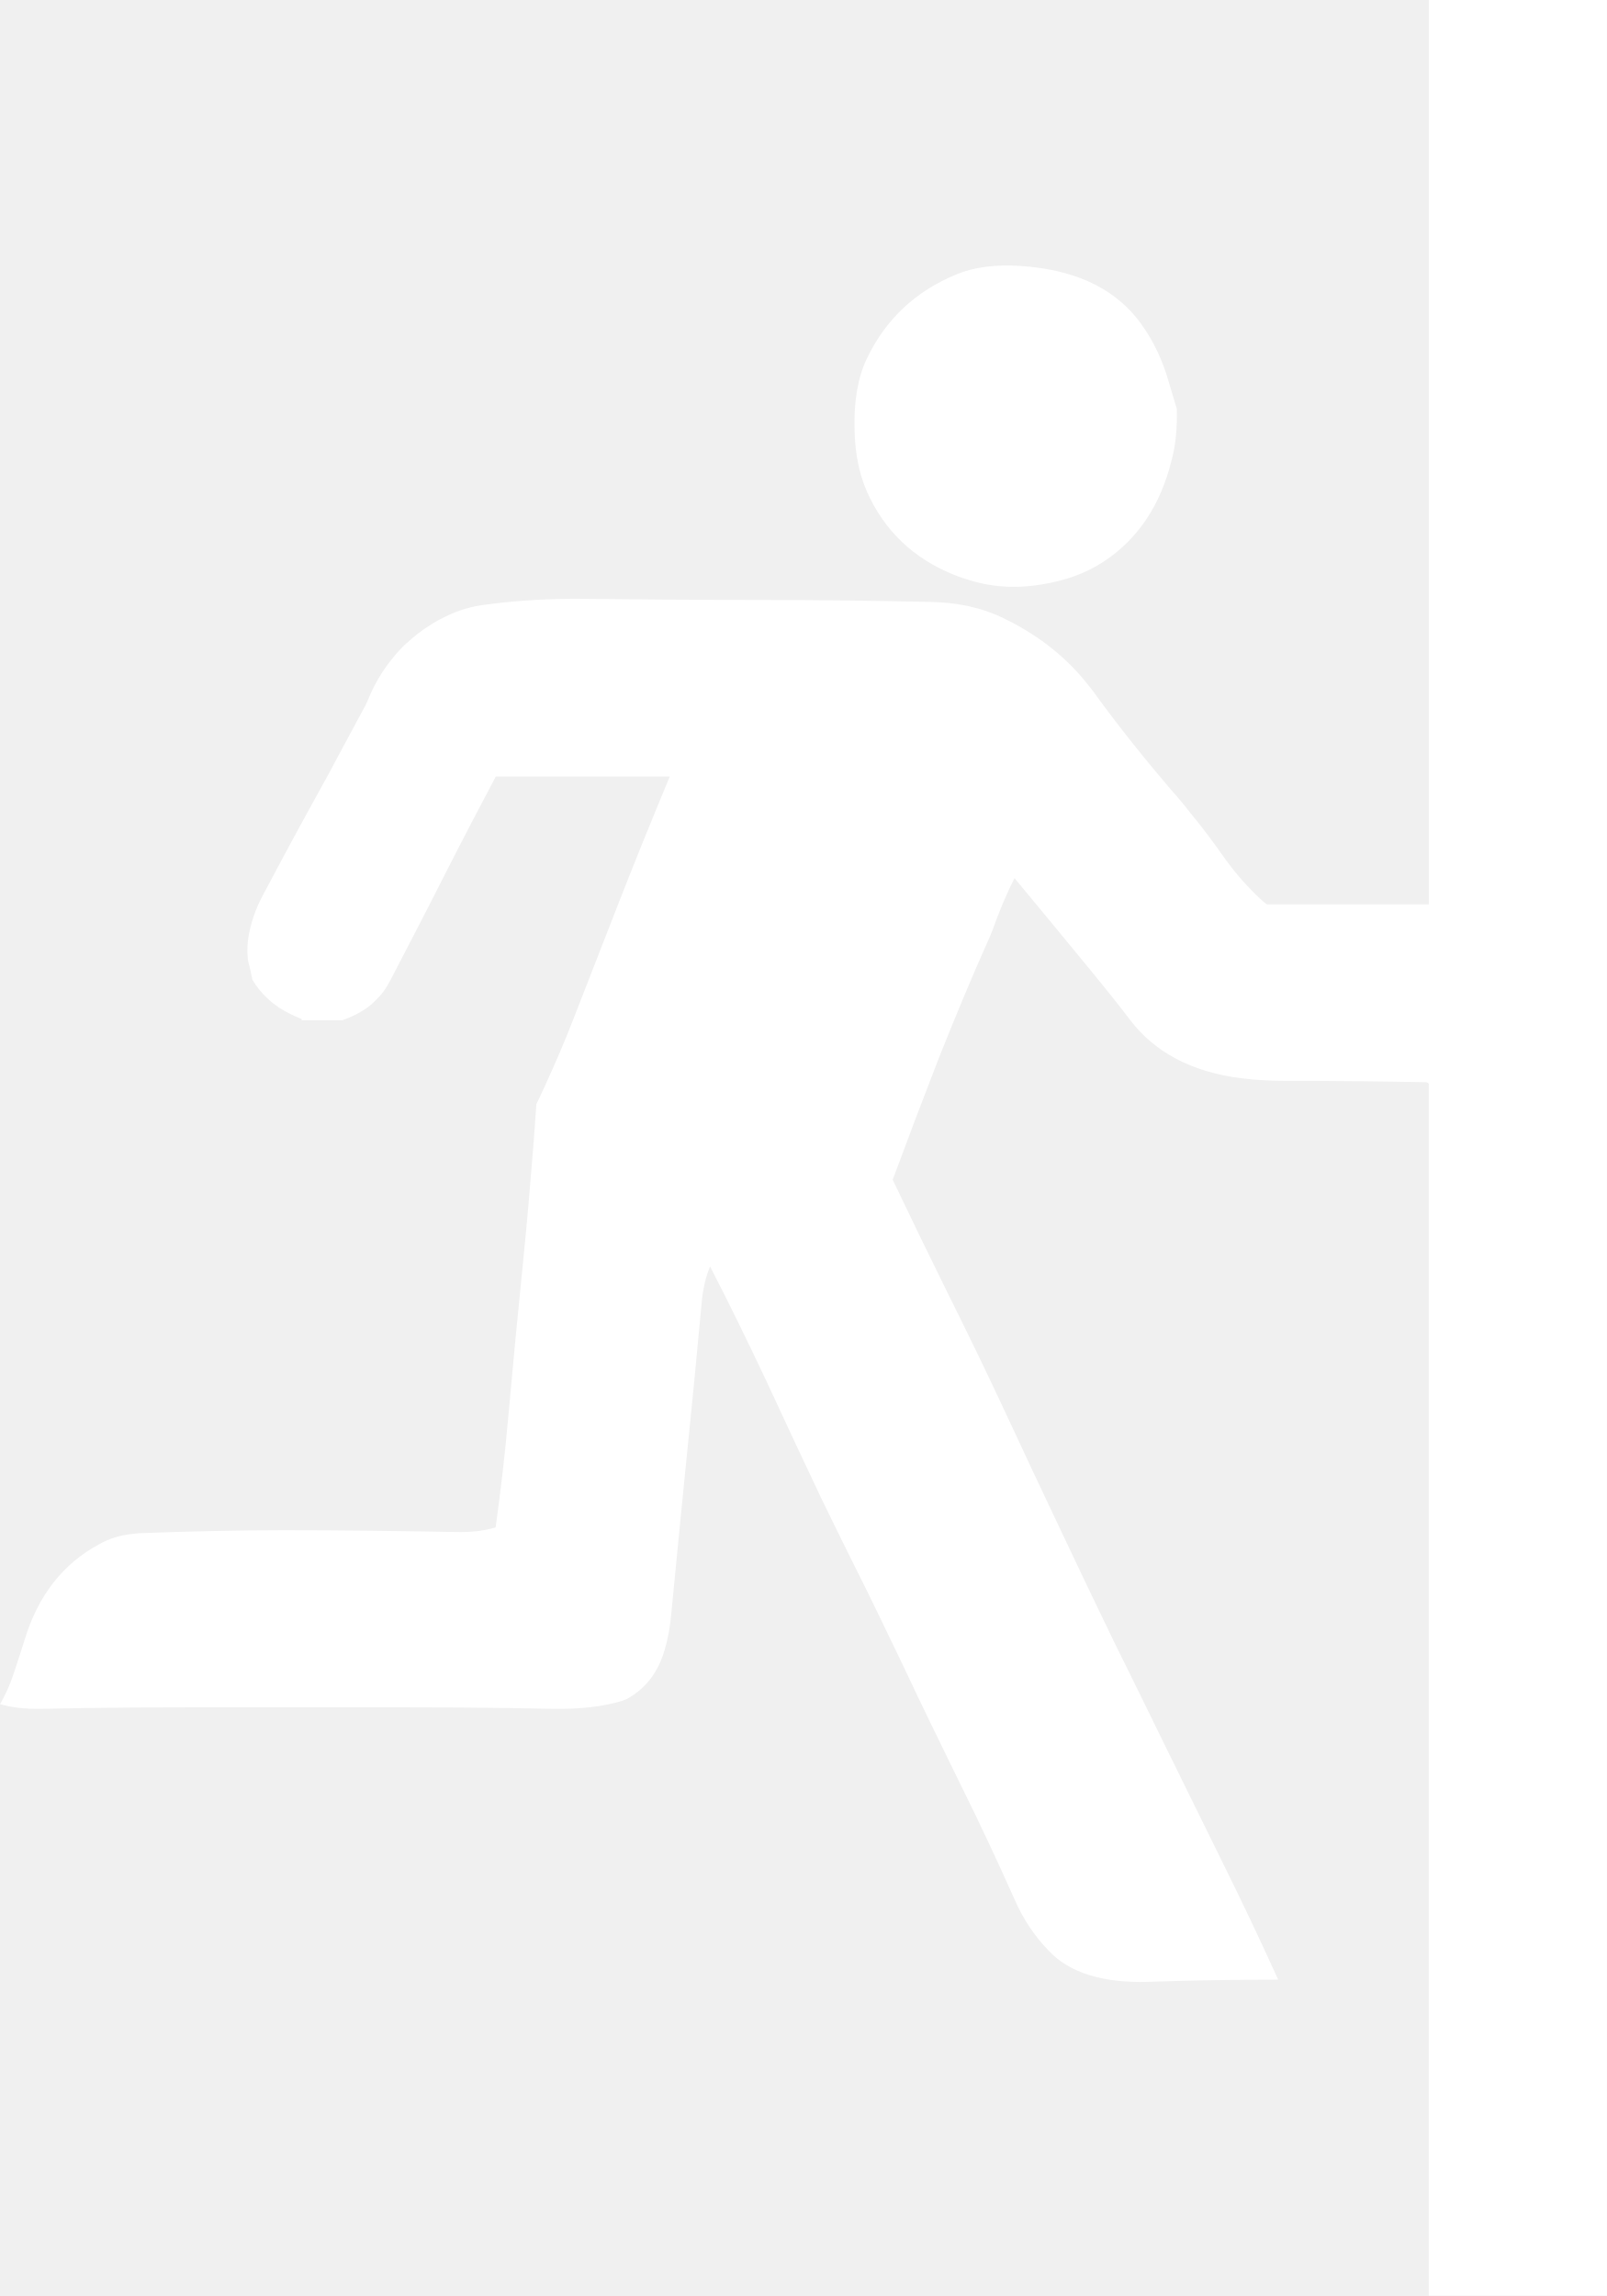
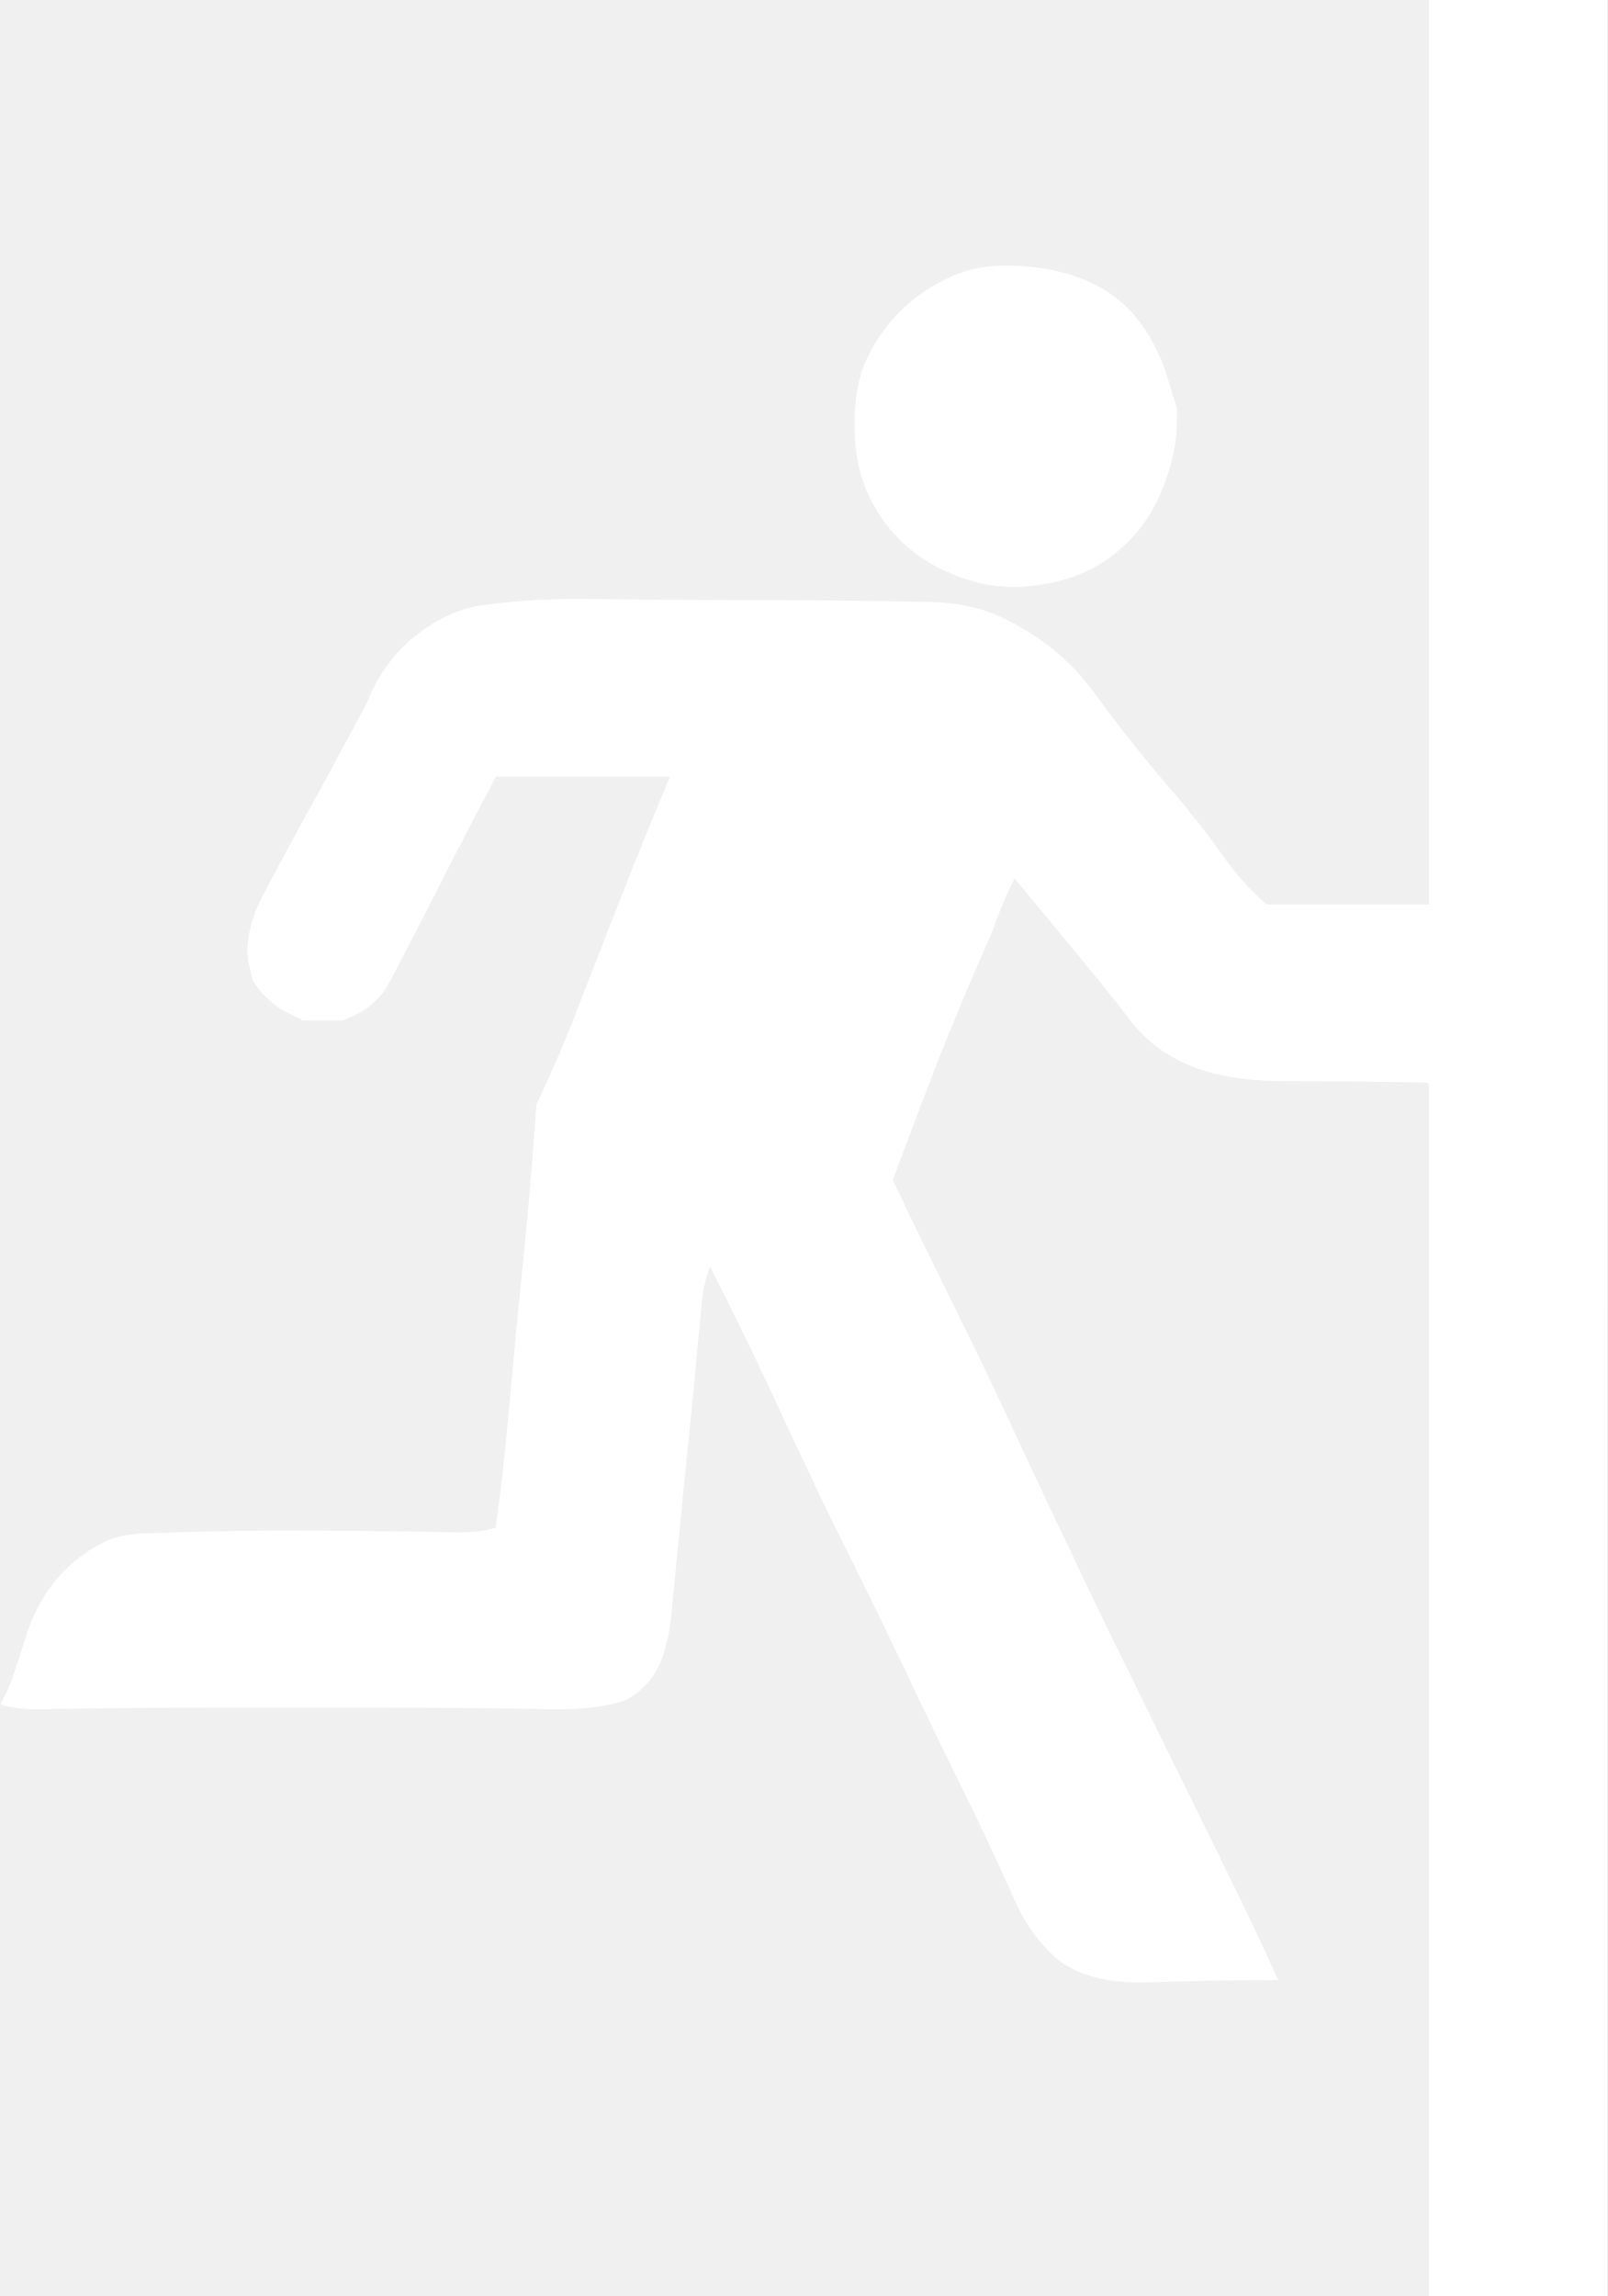
- <svg xmlns="http://www.w3.org/2000/svg" version="1.1" id="Layer_1" x="0px" y="0px" width="30px" height="42.858px" viewBox="290.997 374.562 30 42.858" enable-background="new 290.997 374.562 30 42.858" xml:space="preserve">
-   <path fill="#FFFFFF" d="M308.958,385.349c0.019,0.006,0.042,0.013,0.066,0.019c0.438,0.149,0.902,0.187,1.396,0.107  c0.457-0.069,0.856-0.214,1.186-0.433c0.637-0.421,1.056-1.052,1.263-1.888c0.078-0.289,0.107-0.61,0.097-0.962  c-0.063-0.21-0.128-0.422-0.191-0.637c-0.13-0.402-0.317-0.751-0.552-1.05c-0.477-0.591-1.201-0.915-2.18-0.979  c-0.468-0.03-0.867,0.022-1.194,0.159c-0.757,0.312-1.313,0.832-1.665,1.562c-0.171,0.355-0.247,0.797-0.234,1.321  c0.007,0.505,0.107,0.936,0.291,1.298C307.594,384.573,308.165,385.069,308.958,385.349z" />
-   <path fill="#FFFFFF" d="M320.997,374.562h-3.325c0,0,0,16.612,0,16.881c-0.993,0-1.98,0-2.973,0c-0.016,0-0.038,0-0.053,0  c-0.039-0.03-0.077-0.06-0.109-0.092c-0.246-0.229-0.469-0.479-0.67-0.759c-0.209-0.296-0.418-0.581-0.648-0.856  c-0.117-0.153-0.241-0.3-0.372-0.446c-0.489-0.572-0.962-1.163-1.414-1.784c0,0,0-0.002,0-0.003  c-0.055-0.074-0.114-0.146-0.174-0.221c-0.415-0.507-0.944-0.908-1.585-1.207c-0.044-0.023-0.09-0.04-0.144-0.061  c-0.091-0.036-0.19-0.071-0.296-0.099c-0.055-0.013-0.109-0.024-0.162-0.04c-0.106-0.021-0.219-0.04-0.336-0.054  c-0.117-0.013-0.24-0.019-0.369-0.023c-1.066-0.024-2.128-0.037-3.193-0.037c-1.062,0-2.128-0.007-3.193-0.02  c-0.69-0.011-1.337,0.028-1.939,0.11c0,0,0,0-0.002,0c-0.222,0.03-0.424,0.086-0.607,0.165c-0.047,0.021-0.093,0.043-0.137,0.063  c-0.088,0.045-0.176,0.091-0.258,0.145c-0.167,0.102-0.314,0.219-0.454,0.348c0,0-0.002-0.001-0.003,0  c-0.103,0.095-0.196,0.2-0.284,0.314c-0.06,0.072-0.115,0.15-0.169,0.234c-0.104,0.16-0.195,0.337-0.27,0.527  c-0.011,0.023-0.02,0.043-0.03,0.066c-0.192,0.355-0.379,0.706-0.564,1.047c-0.083,0.16-0.166,0.317-0.252,0.467  c-0.381,0.687-0.756,1.381-1.128,2.085c-0.053,0.103-0.102,0.212-0.141,0.324c-0.039,0.112-0.074,0.233-0.098,0.36  c-0.03,0.152-0.039,0.312-0.021,0.47c0.003,0.021,0.006,0.044,0.012,0.063c0.029,0.107,0.053,0.213,0.072,0.318  c0.074,0.13,0.165,0.24,0.27,0.339c0.069,0.069,0.147,0.128,0.228,0.185c0.125,0.079,0.262,0.148,0.411,0.207  c0.003,0,0.008,0.002,0.01,0.008c0.001,0.007,0.003,0.009,0.003,0.021c0.236,0,0.466,0,0.703,0c0.016,0,0.033,0,0.053,0  c0.051-0.018,0.099-0.036,0.148-0.059c0.094-0.039,0.183-0.087,0.267-0.141c0.04-0.025,0.078-0.055,0.117-0.087  c0.036-0.031,0.073-0.065,0.105-0.099c0.07-0.068,0.133-0.143,0.186-0.229c0.026-0.041,0.048-0.086,0.076-0.132  c0.358-0.69,0.72-1.385,1.073-2.085c0.296-0.582,0.597-1.154,0.895-1.718c1.065,0,2.132,0,3.192,0c0.021,0,0.039,0,0.056,0  c-0.313,0.751-0.621,1.509-0.922,2.276c-0.299,0.764-0.594,1.523-0.889,2.28c-0.157,0.404-0.327,0.798-0.502,1.179  c0,0.001,0,0.002,0,0.003c-0.058,0.128-0.119,0.254-0.178,0.378c-0.018,0.271-0.037,0.541-0.059,0.812l0,0  c-0.057,0.719-0.117,1.422-0.187,2.113c-0.099,0.979-0.193,1.954-0.279,2.92c-0.062,0.704-0.142,1.392-0.236,2.055  c-0.207,0.063-0.457,0.094-0.756,0.086c-1.062-0.02-2.13-0.033-3.192-0.033c-0.886,0-1.767,0.021-2.648,0.053  c-0.041,0-0.097,0.003-0.167,0.014c-0.24,0.023-0.448,0.087-0.631,0.191c-0.683,0.363-1.15,0.966-1.399,1.789  c-0.067,0.209-0.13,0.415-0.2,0.617c-0.073,0.225-0.159,0.412-0.258,0.582c0.209,0.062,0.461,0.092,0.756,0.088  c1.066-0.023,2.131-0.029,3.192-0.029c1.066,0,2.131,0,3.193,0c1.065,0,2.13,0.006,3.192,0.029c0.5,0.007,0.936-0.042,1.294-0.154  c0.024-0.011,0.043-0.021,0.067-0.026c0.354-0.193,0.593-0.497,0.716-0.93c0.06-0.203,0.103-0.438,0.125-0.706  c0.09-0.945,0.186-1.904,0.282-2.871c0.1-0.967,0.192-1.925,0.279-2.871c0.023-0.274,0.078-0.507,0.159-0.7  c0.361,0.7,0.713,1.422,1.059,2.155c0.331,0.716,0.667,1.434,1.005,2.148c0.184,0.378,0.363,0.744,0.543,1.107  c0.344,0.68,0.675,1.37,1.007,2.062c0.341,0.727,0.692,1.444,1.044,2.162c0.352,0.705,0.692,1.434,1.021,2.168  c0.162,0.377,0.382,0.703,0.648,0.976c0.382,0.404,0.997,0.6,1.847,0.576c0.811-0.028,1.619-0.041,2.432-0.041  c-0.33-0.729-0.674-1.452-1.026-2.163c-0.352-0.714-0.704-1.428-1.059-2.151c-0.322-0.656-0.647-1.327-0.983-2.001  c-0.342-0.703-0.686-1.427-1.033-2.161c-0.337-0.71-0.674-1.426-1.008-2.146c-0.341-0.732-0.691-1.451-1.043-2.158  c-0.352-0.713-0.703-1.434-1.045-2.152c0.078-0.201,0.149-0.399,0.225-0.599l0,0c0.212-0.574,0.433-1.138,0.646-1.695  c0.31-0.776,0.624-1.533,0.953-2.264c0.012-0.03,0.022-0.061,0.037-0.092c0.121-0.342,0.257-0.671,0.414-0.979  c0.48,0.581,0.965,1.162,1.444,1.749c0.243,0.295,0.484,0.595,0.716,0.901c0.461,0.603,1.15,0.967,2.062,1.084  c0.27,0.034,0.537,0.049,0.81,0.049c0.861,0,1.786,0.01,2.647,0.026c0.024,0,0.038,0.012,0.055,0.028c0,0.005,0,0.092,0,0.098  c0,0.197,0,22.525,0,22.525h3.325" />
+ <svg xmlns="http://www.w3.org/2000/svg" version="1.1" id="Layer_1" x="0px" y="0px" width="21.001px" height="30px" viewBox="295.497 380.988 21.001 30" enable-background="new 295.497 380.988 21.001 30" xml:space="preserve">
+   <path fill="#FFFFFF" d="M308.07,388.54c0.013,0.004,0.029,0.009,0.046,0.014c0.307,0.104,0.632,0.13,0.978,0.074  c0.319-0.048,0.6-0.149,0.83-0.303c0.446-0.295,0.739-0.736,0.885-1.322c0.055-0.202,0.074-0.427,0.067-0.674  c-0.044-0.146-0.09-0.295-0.134-0.445c-0.091-0.282-0.222-0.526-0.387-0.735c-0.334-0.413-0.84-0.641-1.525-0.686  c-0.328-0.021-0.607,0.016-0.837,0.111c-0.529,0.219-0.919,0.583-1.165,1.094c-0.12,0.248-0.173,0.558-0.164,0.925  c0.005,0.354,0.075,0.655,0.204,0.909C307.115,387.997,307.515,388.344,308.07,388.54z" />
+   <path fill="#FFFFFF" d="M316.498,380.988h-2.327c0,0,0,11.63,0,11.818c-0.695,0-1.387,0-2.081,0c-0.012,0-0.027,0-0.037,0  c-0.027-0.021-0.055-0.042-0.077-0.064c-0.172-0.16-0.328-0.335-0.469-0.531c-0.146-0.207-0.293-0.406-0.454-0.6  c-0.082-0.106-0.169-0.21-0.261-0.312c-0.342-0.4-0.673-0.814-0.989-1.249c0,0,0-0.001,0-0.002  c-0.038-0.052-0.079-0.103-0.122-0.154c-0.29-0.355-0.661-0.636-1.109-0.846c-0.031-0.016-0.062-0.027-0.101-0.043  c-0.064-0.025-0.133-0.05-0.207-0.068c-0.039-0.01-0.077-0.018-0.113-0.028c-0.075-0.016-0.154-0.028-0.235-0.038  c-0.082-0.009-0.168-0.014-0.259-0.016c-0.746-0.018-1.489-0.026-2.235-0.026c-0.744,0-1.489-0.005-2.235-0.014  c-0.483-0.008-0.936,0.02-1.357,0.076c0,0,0,0-0.001,0c-0.155,0.021-0.297,0.061-0.425,0.116c-0.033,0.015-0.065,0.029-0.097,0.044  c-0.062,0.031-0.123,0.063-0.181,0.102c-0.116,0.071-0.219,0.153-0.317,0.243c0,0-0.002-0.001-0.002,0  c-0.072,0.067-0.138,0.141-0.199,0.22c-0.042,0.051-0.081,0.105-0.118,0.164c-0.073,0.112-0.136,0.236-0.189,0.369  c-0.007,0.017-0.014,0.03-0.021,0.046c-0.134,0.249-0.266,0.495-0.396,0.733c-0.057,0.112-0.116,0.222-0.176,0.327  c-0.267,0.48-0.529,0.966-0.79,1.459c-0.037,0.072-0.071,0.148-0.099,0.228c-0.027,0.078-0.052,0.163-0.068,0.252  c-0.021,0.105-0.027,0.218-0.015,0.329c0.002,0.014,0.004,0.03,0.009,0.043c0.02,0.075,0.037,0.15,0.05,0.224  c0.052,0.091,0.115,0.168,0.189,0.237c0.048,0.048,0.103,0.089,0.159,0.13c0.088,0.055,0.184,0.103,0.288,0.145  c0.002,0,0.006,0.001,0.007,0.006s0.002,0.006,0.002,0.014c0.165,0,0.326,0,0.492,0c0.012,0,0.023,0,0.038,0  c0.035-0.012,0.068-0.025,0.103-0.041c0.066-0.027,0.128-0.061,0.187-0.098c0.028-0.019,0.055-0.039,0.082-0.062  c0.025-0.021,0.052-0.046,0.074-0.069c0.049-0.048,0.093-0.1,0.13-0.16c0.018-0.028,0.033-0.061,0.054-0.093  c0.25-0.482,0.504-0.97,0.75-1.46c0.208-0.407,0.419-0.808,0.627-1.202c0.746,0,1.493,0,2.235,0c0.015,0,0.027,0,0.039,0  c-0.22,0.525-0.435,1.056-0.646,1.594c-0.21,0.534-0.416,1.065-0.623,1.596c-0.109,0.282-0.229,0.559-0.352,0.825  c0,0.001,0,0.002,0,0.002c-0.04,0.09-0.083,0.178-0.124,0.265c-0.013,0.189-0.026,0.379-0.041,0.568l0,0  c-0.04,0.504-0.082,0.996-0.132,1.479c-0.068,0.686-0.135,1.368-0.195,2.044c-0.043,0.493-0.099,0.976-0.164,1.439  c-0.146,0.044-0.32,0.065-0.529,0.061c-0.743-0.015-1.491-0.023-2.235-0.023c-0.62,0-1.236,0.015-1.854,0.037  c-0.028,0-0.066,0.002-0.116,0.01c-0.168,0.016-0.313,0.061-0.441,0.134c-0.479,0.254-0.805,0.676-0.979,1.252  c-0.047,0.146-0.091,0.291-0.14,0.433c-0.051,0.157-0.111,0.288-0.181,0.407c0.146,0.043,0.322,0.064,0.529,0.062  c0.746-0.016,1.491-0.021,2.233-0.021c0.747,0,1.493,0,2.236,0c0.745,0,1.491,0.005,2.234,0.021  c0.351,0.005,0.656-0.029,0.906-0.108c0.017-0.008,0.03-0.015,0.046-0.018c0.249-0.136,0.416-0.348,0.502-0.651  c0.042-0.142,0.072-0.307,0.088-0.494c0.062-0.661,0.13-1.333,0.196-2.01c0.071-0.678,0.135-1.348,0.196-2.01  c0.017-0.192,0.055-0.354,0.111-0.49c0.252,0.49,0.499,0.995,0.741,1.509c0.231,0.501,0.467,1.004,0.704,1.503  c0.128,0.265,0.254,0.521,0.38,0.775c0.24,0.477,0.473,0.96,0.705,1.443c0.238,0.51,0.483,1.012,0.73,1.514  c0.246,0.494,0.484,1.005,0.715,1.518c0.113,0.265,0.267,0.492,0.454,0.684c0.267,0.283,0.697,0.42,1.292,0.403  c0.568-0.02,1.134-0.029,1.703-0.029c-0.23-0.51-0.472-1.016-0.718-1.514c-0.247-0.5-0.493-1-0.741-1.506  c-0.226-0.459-0.453-0.929-0.688-1.4c-0.239-0.492-0.48-0.999-0.724-1.514c-0.236-0.497-0.472-0.998-0.705-1.502  c-0.239-0.513-0.484-1.016-0.73-1.511c-0.246-0.499-0.492-1.004-0.731-1.507c0.055-0.141,0.104-0.279,0.157-0.42l0,0  c0.148-0.401,0.304-0.796,0.452-1.186c0.217-0.544,0.438-1.073,0.668-1.586c0.008-0.021,0.015-0.042,0.025-0.064  c0.084-0.239,0.18-0.47,0.289-0.685c0.337,0.407,0.677,0.813,1.012,1.225c0.17,0.206,0.339,0.416,0.501,0.63  c0.322,0.423,0.806,0.678,1.443,0.759c0.189,0.024,0.376,0.035,0.567,0.035c0.603,0,1.25,0.007,1.854,0.018  c0.016,0,0.026,0.009,0.038,0.021c0,0.003,0,0.063,0,0.068c0,0.138,0,15.769,0,15.769h2.328" />
</svg>
